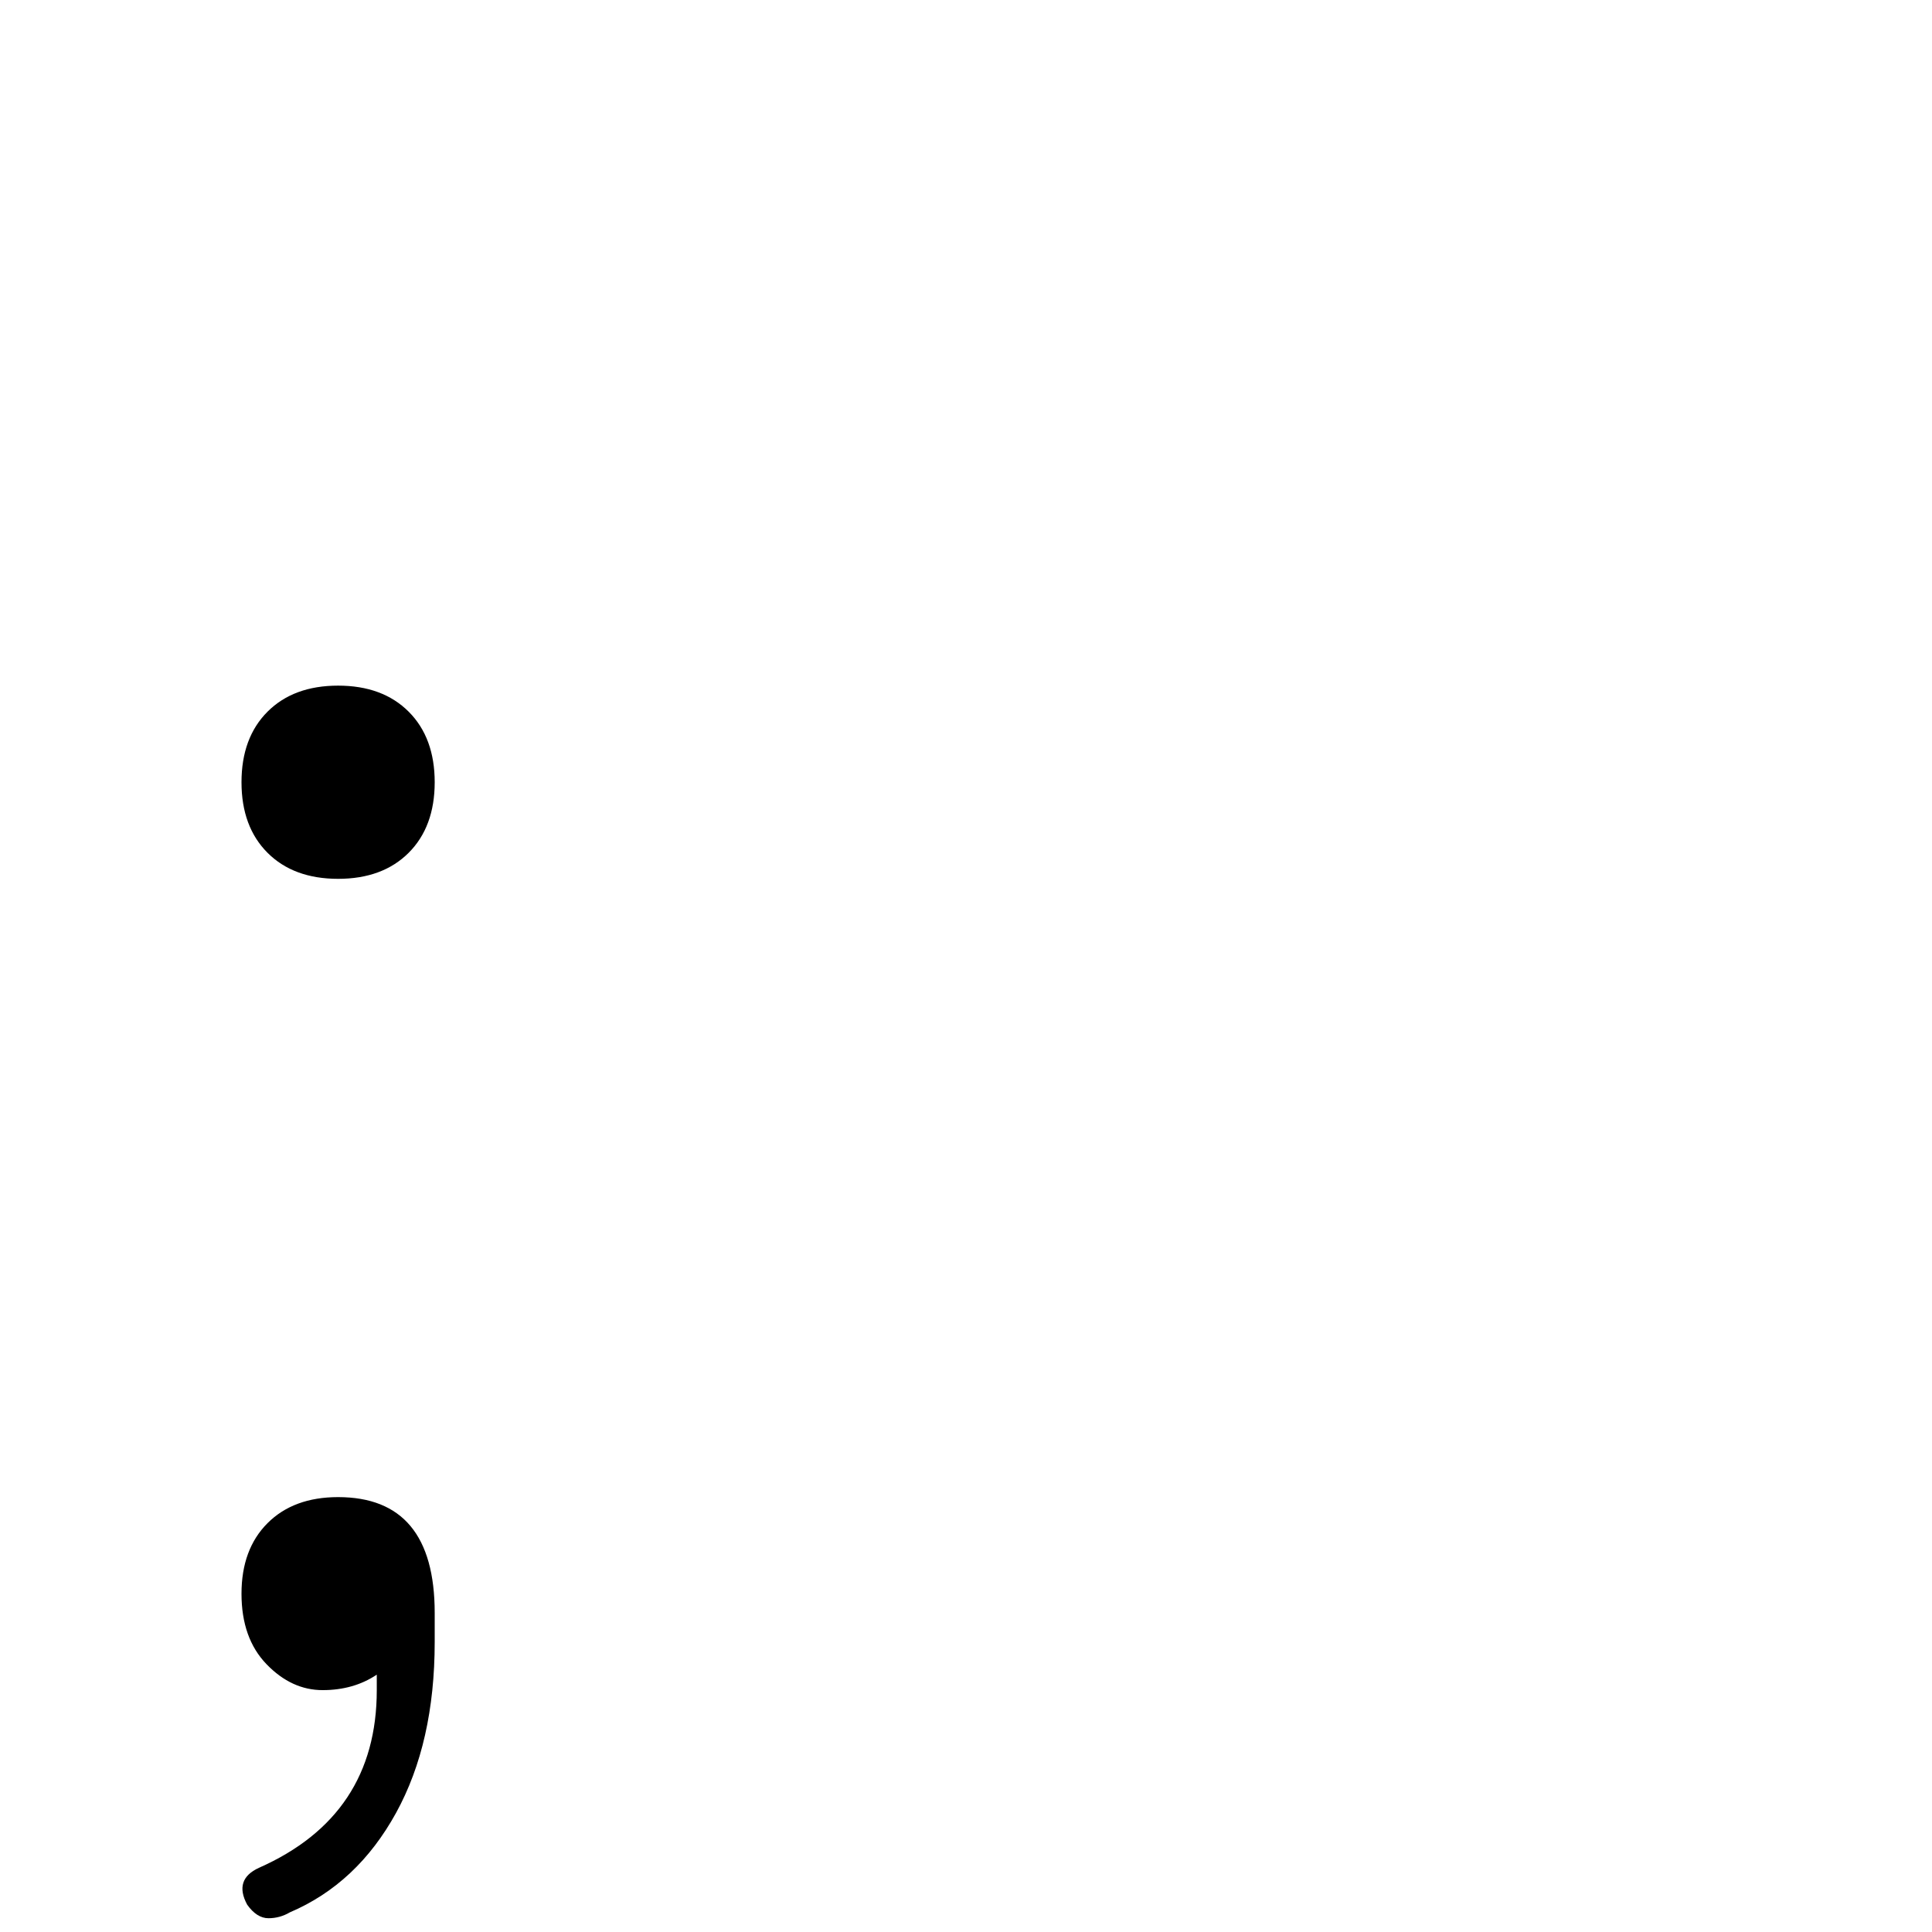
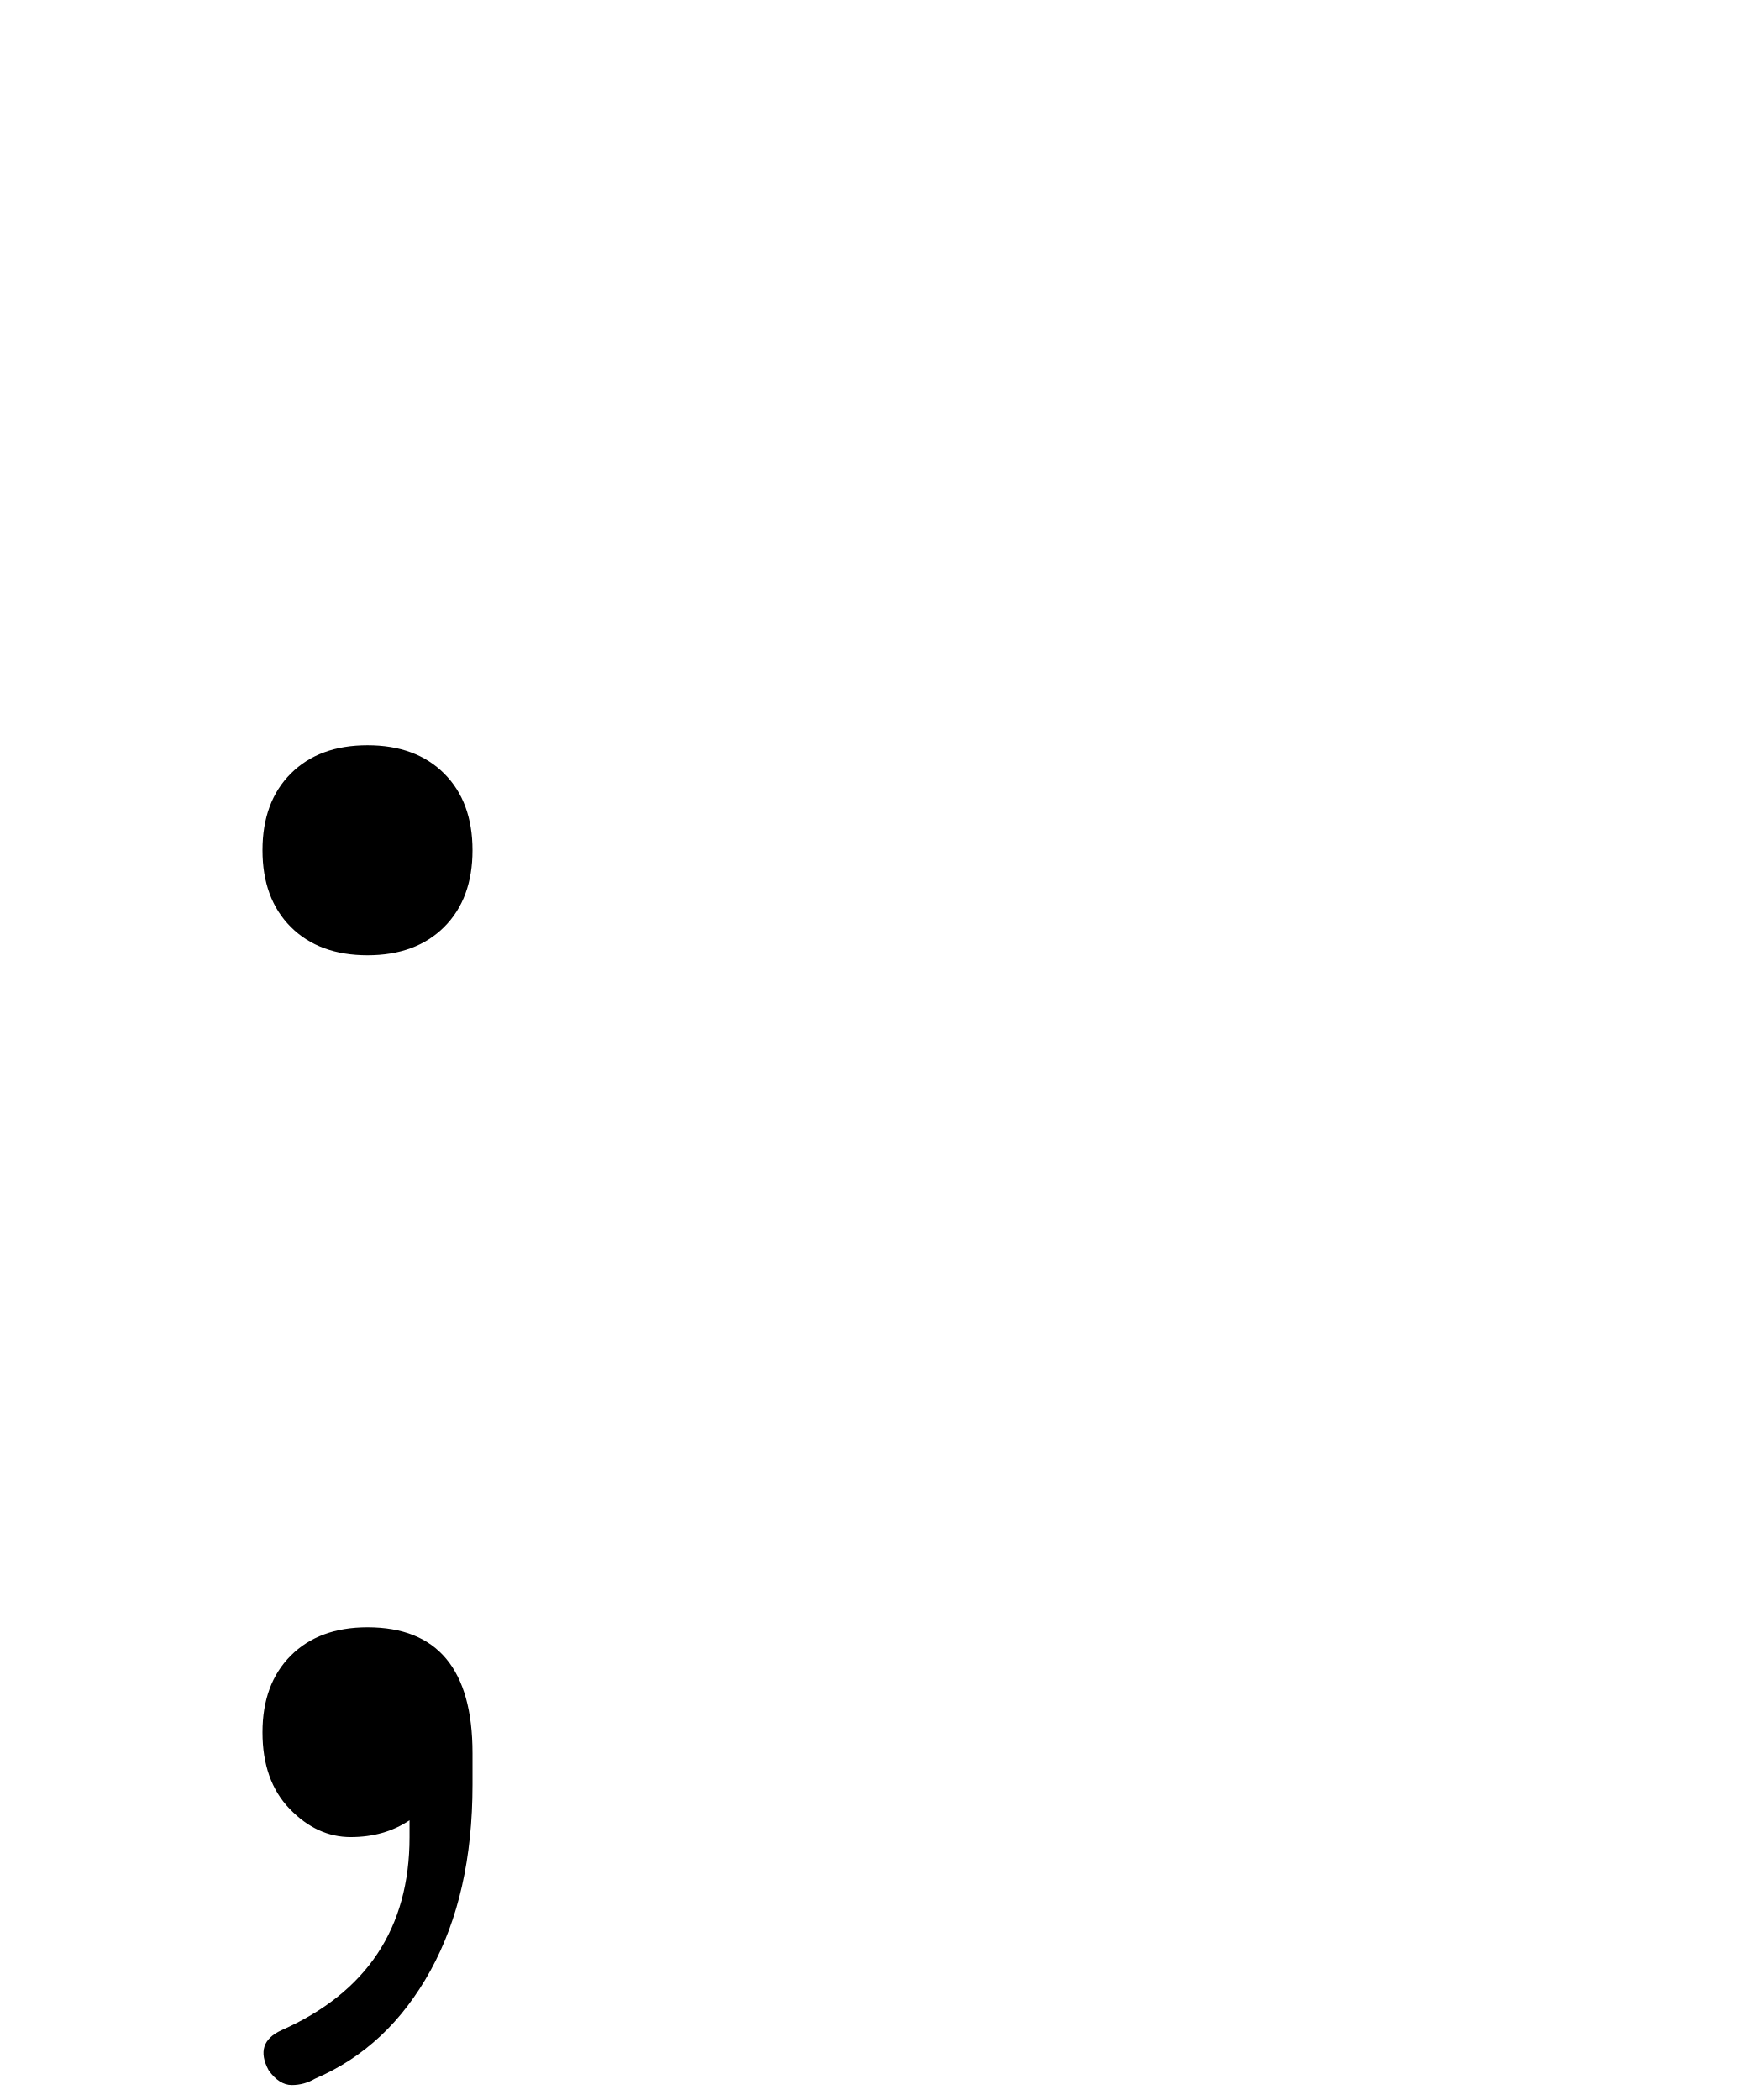
- <svg xmlns="http://www.w3.org/2000/svg" version="1.1" id="图层_1" x="0px" y="0px" viewBox="0 0 1024 1024" style="enable-background:new 0 0 1024 1024;" xml:space="preserve">
+ <svg xmlns="http://www.w3.org/2000/svg" version="1.1" id="图层_1" x="0px" y="0px" viewBox="0 0 860 1024" style="enable-background:new 0 0 860 1024;" xml:space="preserve">
  <style type="text/css">
	.st0{enable-background:new    ;}
</style>
  <g class="st0">
    <path d="M141.8,452c-9.2-9.2-13.8-21.7-13.8-37.4s4.6-28.2,13.8-37.4s21.7-13.8,37.4-13.8s28.2,4.6,37.4,13.8s13.8,21.7,13.8,37.4   s-4.6,28.2-13.8,37.4s-21.7,13.8-37.4,13.8S151,461.2,141.8,452z M141.3,882.1c-8.9-9.2-13.3-21.7-13.3-37.4s4.6-28.2,13.8-37.4   s21.7-13.8,37.4-13.8c34.1,0,51.2,20.5,51.2,61.4v15.4c0,35.5-6.8,65.7-20.5,90.6c-13.7,24.9-32.4,42.5-56.3,52.7   c-3.4,2-7.2,3.1-11.3,3.1s-7.9-2.4-11.3-7.2c-4.8-8.9-2.7-15.4,6.2-19.5c41.6-18.4,62.5-49.8,62.5-94.2v-8.2   c-8.2,5.5-17.8,8.2-28.7,8.2S150.2,891.3,141.3,882.1z" />
  </g>
</svg>
